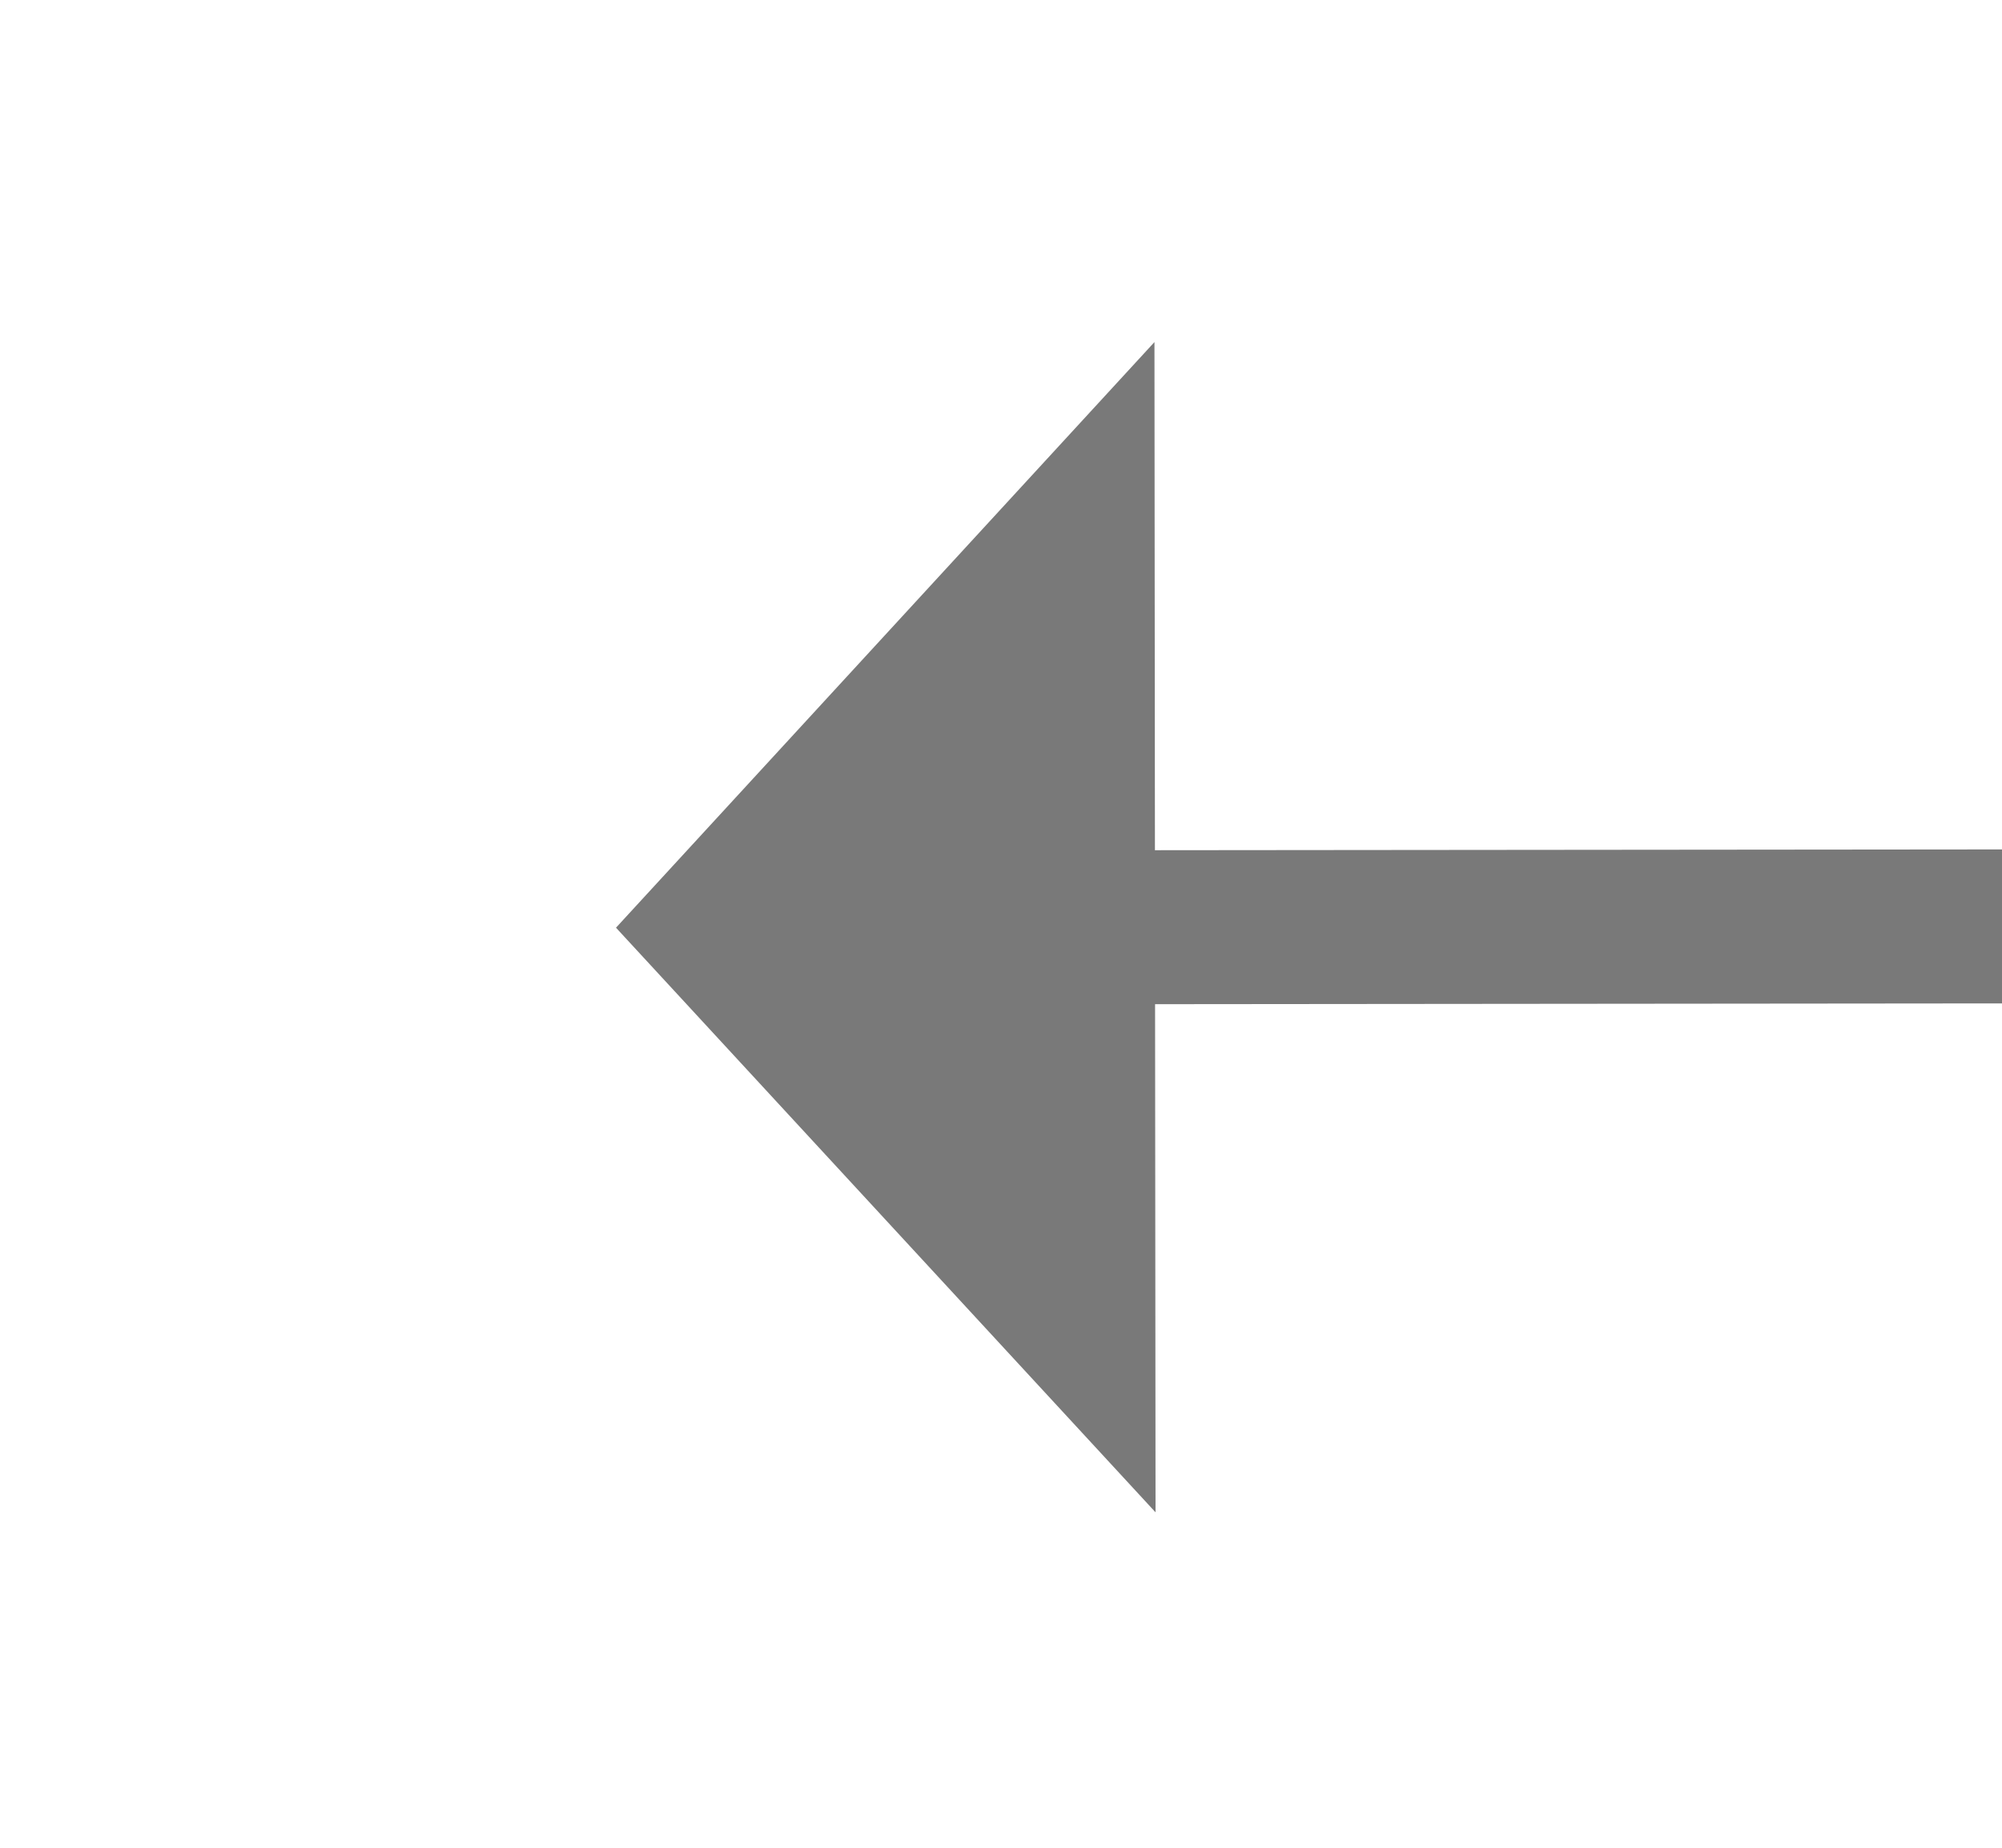
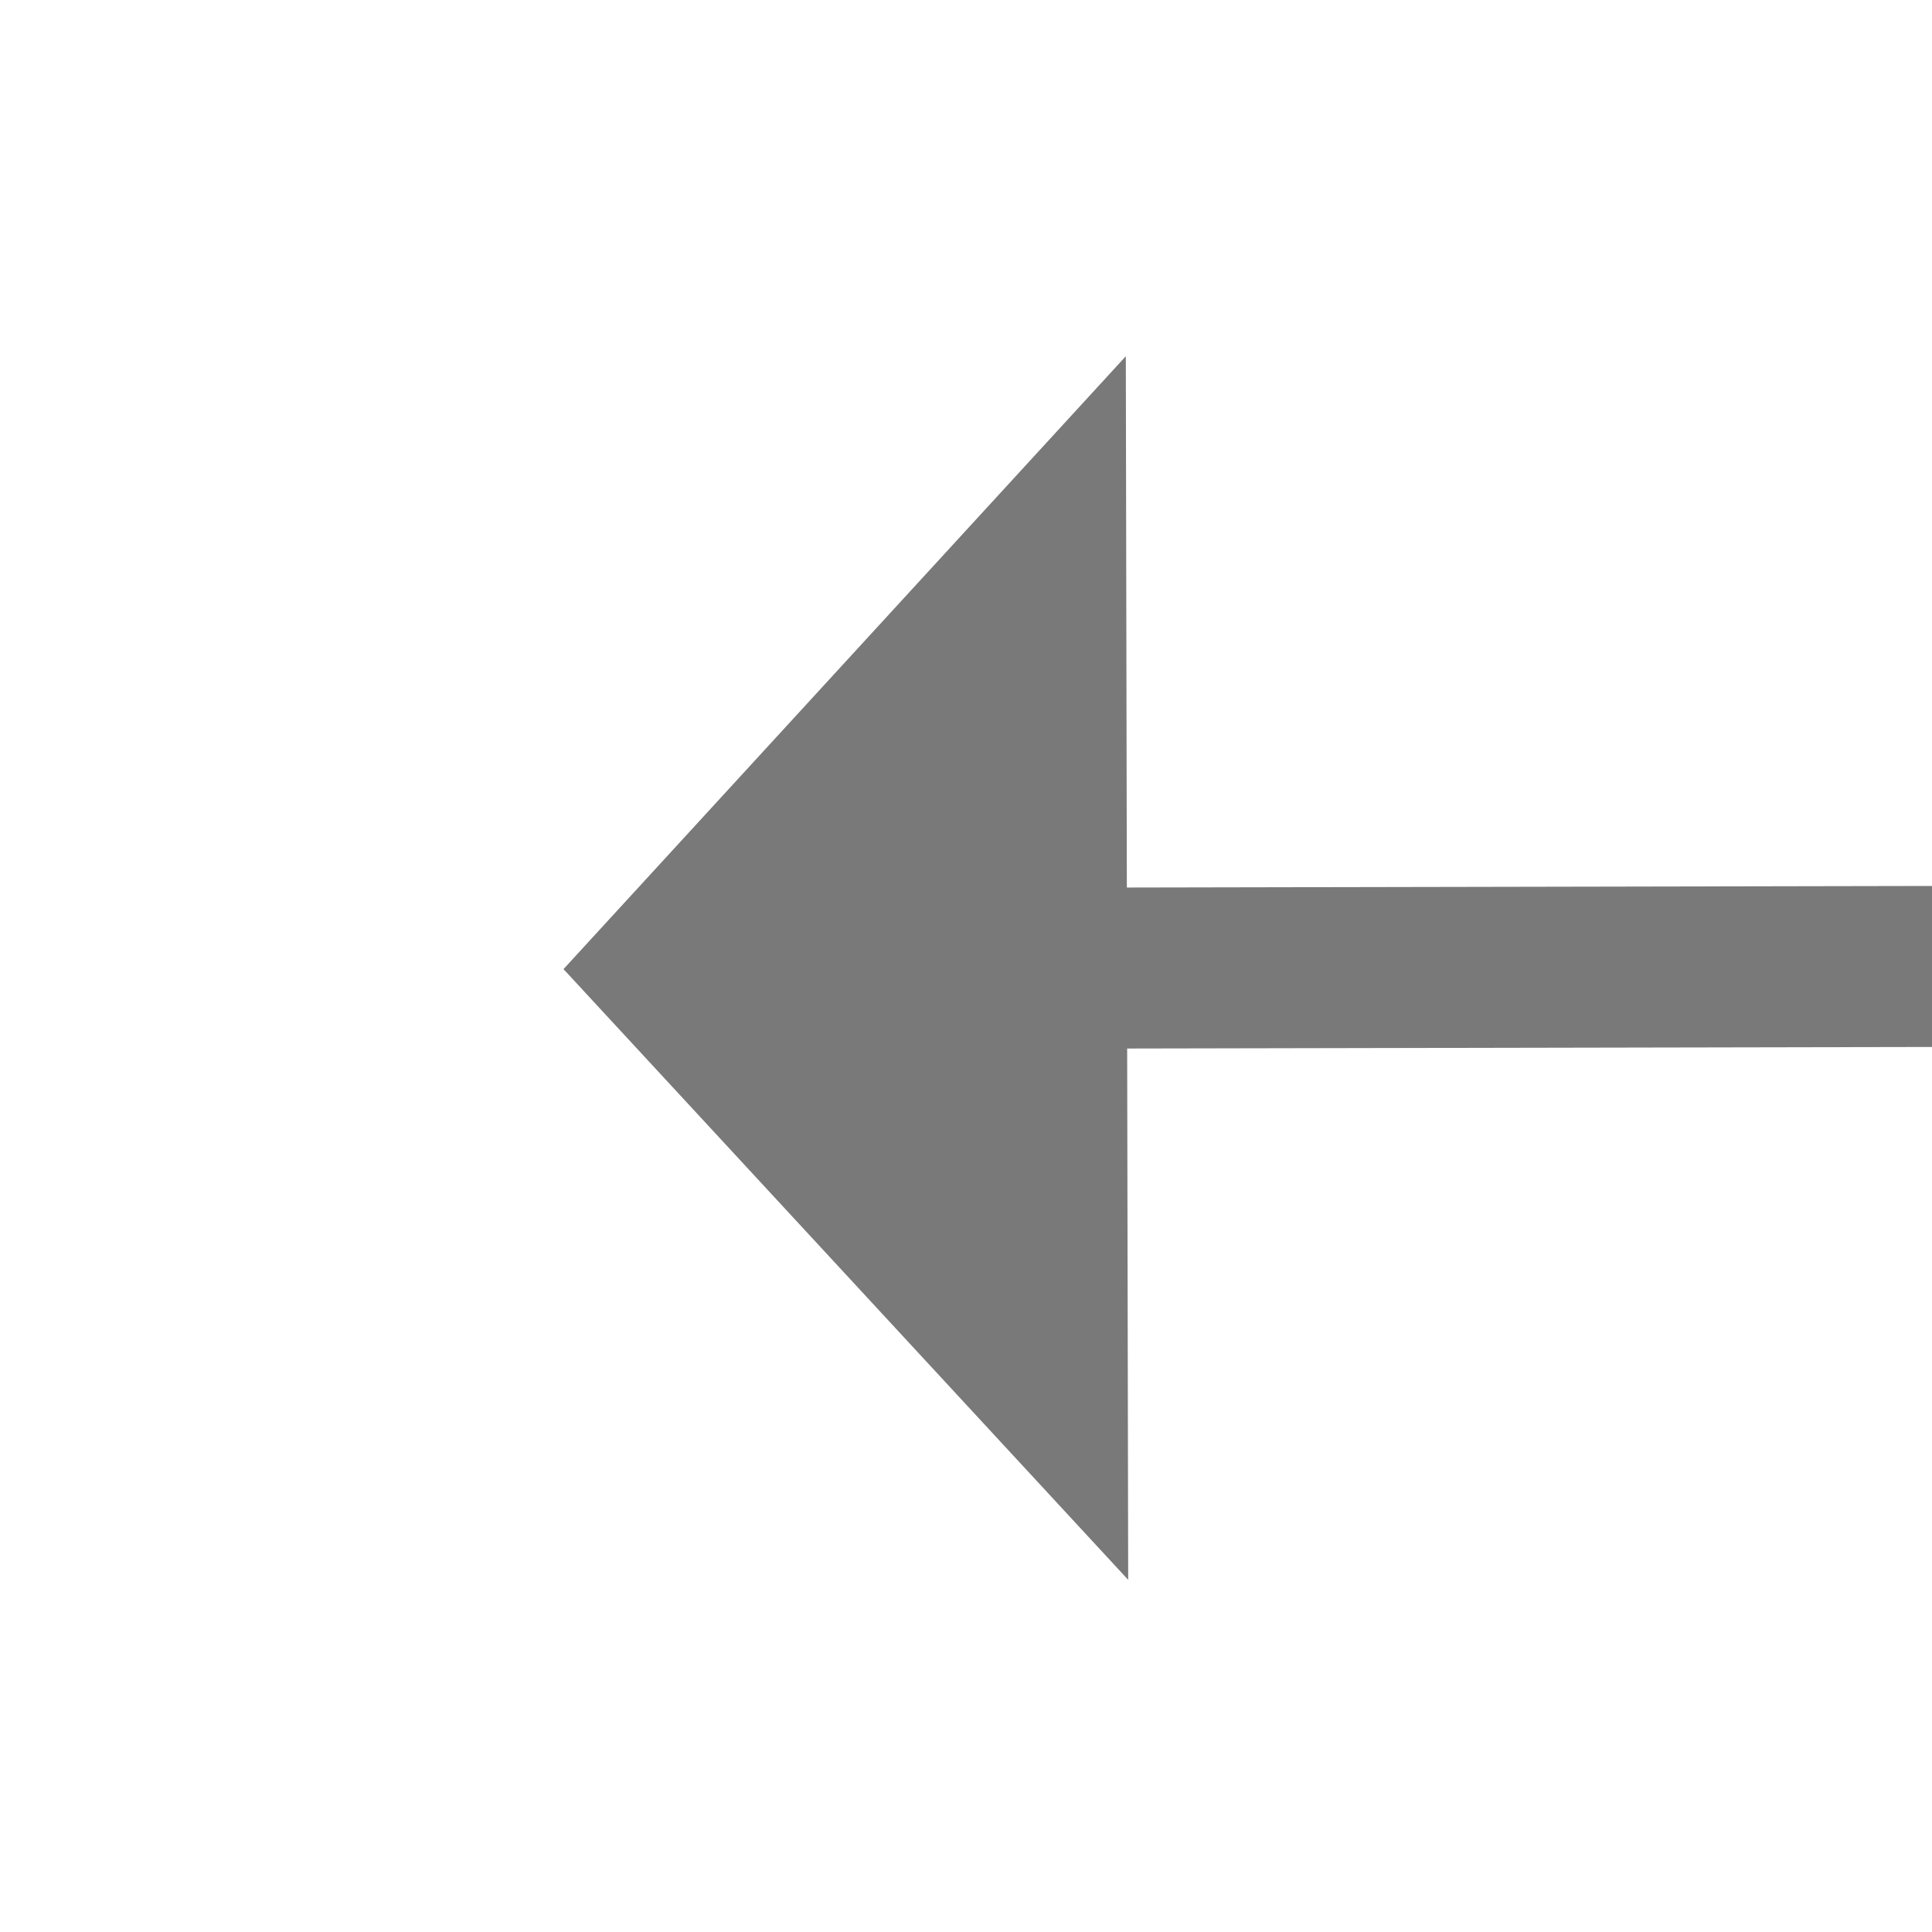
- <svg xmlns="http://www.w3.org/2000/svg" version="1.1" width="26px" height="24px" preserveAspectRatio="xMinYMid meet" viewBox="1566 645  26 22">
-   <g transform="matrix(0 1 -1 0 2235 -923 )">
-     <path d="M 1571.4 654  L 1579 661  L 1586.6 654  L 1571.4 654  Z " fill-rule="nonzero" fill="#797979" stroke="none" transform="matrix(0.9999996 -0.0009271218 0.0009271218 0.9999996 -0.5625478 1.464186 )" />
-     <path d="M 1579 554  L 1579 655  " stroke-width="2" stroke="#797979" fill="none" transform="matrix(0.9999996 -0.0009271218 0.0009271218 0.9999996 -0.5625478 1.464186 )" />
+ <svg xmlns="http://www.w3.org/2000/svg" version="1.1" width="24px" height="24px" preserveAspectRatio="xMinYMid meet" viewBox="1670 507  24 22">
+   <g transform="matrix(0 1 -1 0 2200 -1164 )">
+     <path d="M 1674.4 516  L 1682 523  L 1689.6 516  L 1674.4 516  Z " fill-rule="nonzero" fill="#797979" stroke="none" transform="matrix(0.9999981 -0.001937497 0.001937497 0.9999981 -0.9714037 3.259813 )" />
+     <path d="M 1682 483  L 1682 517  " stroke-width="2" stroke="#797979" fill="none" transform="matrix(0.9999981 -0.001937497 0.001937497 0.9999981 -0.9714037 3.259813 )" />
  </g>
</svg>
